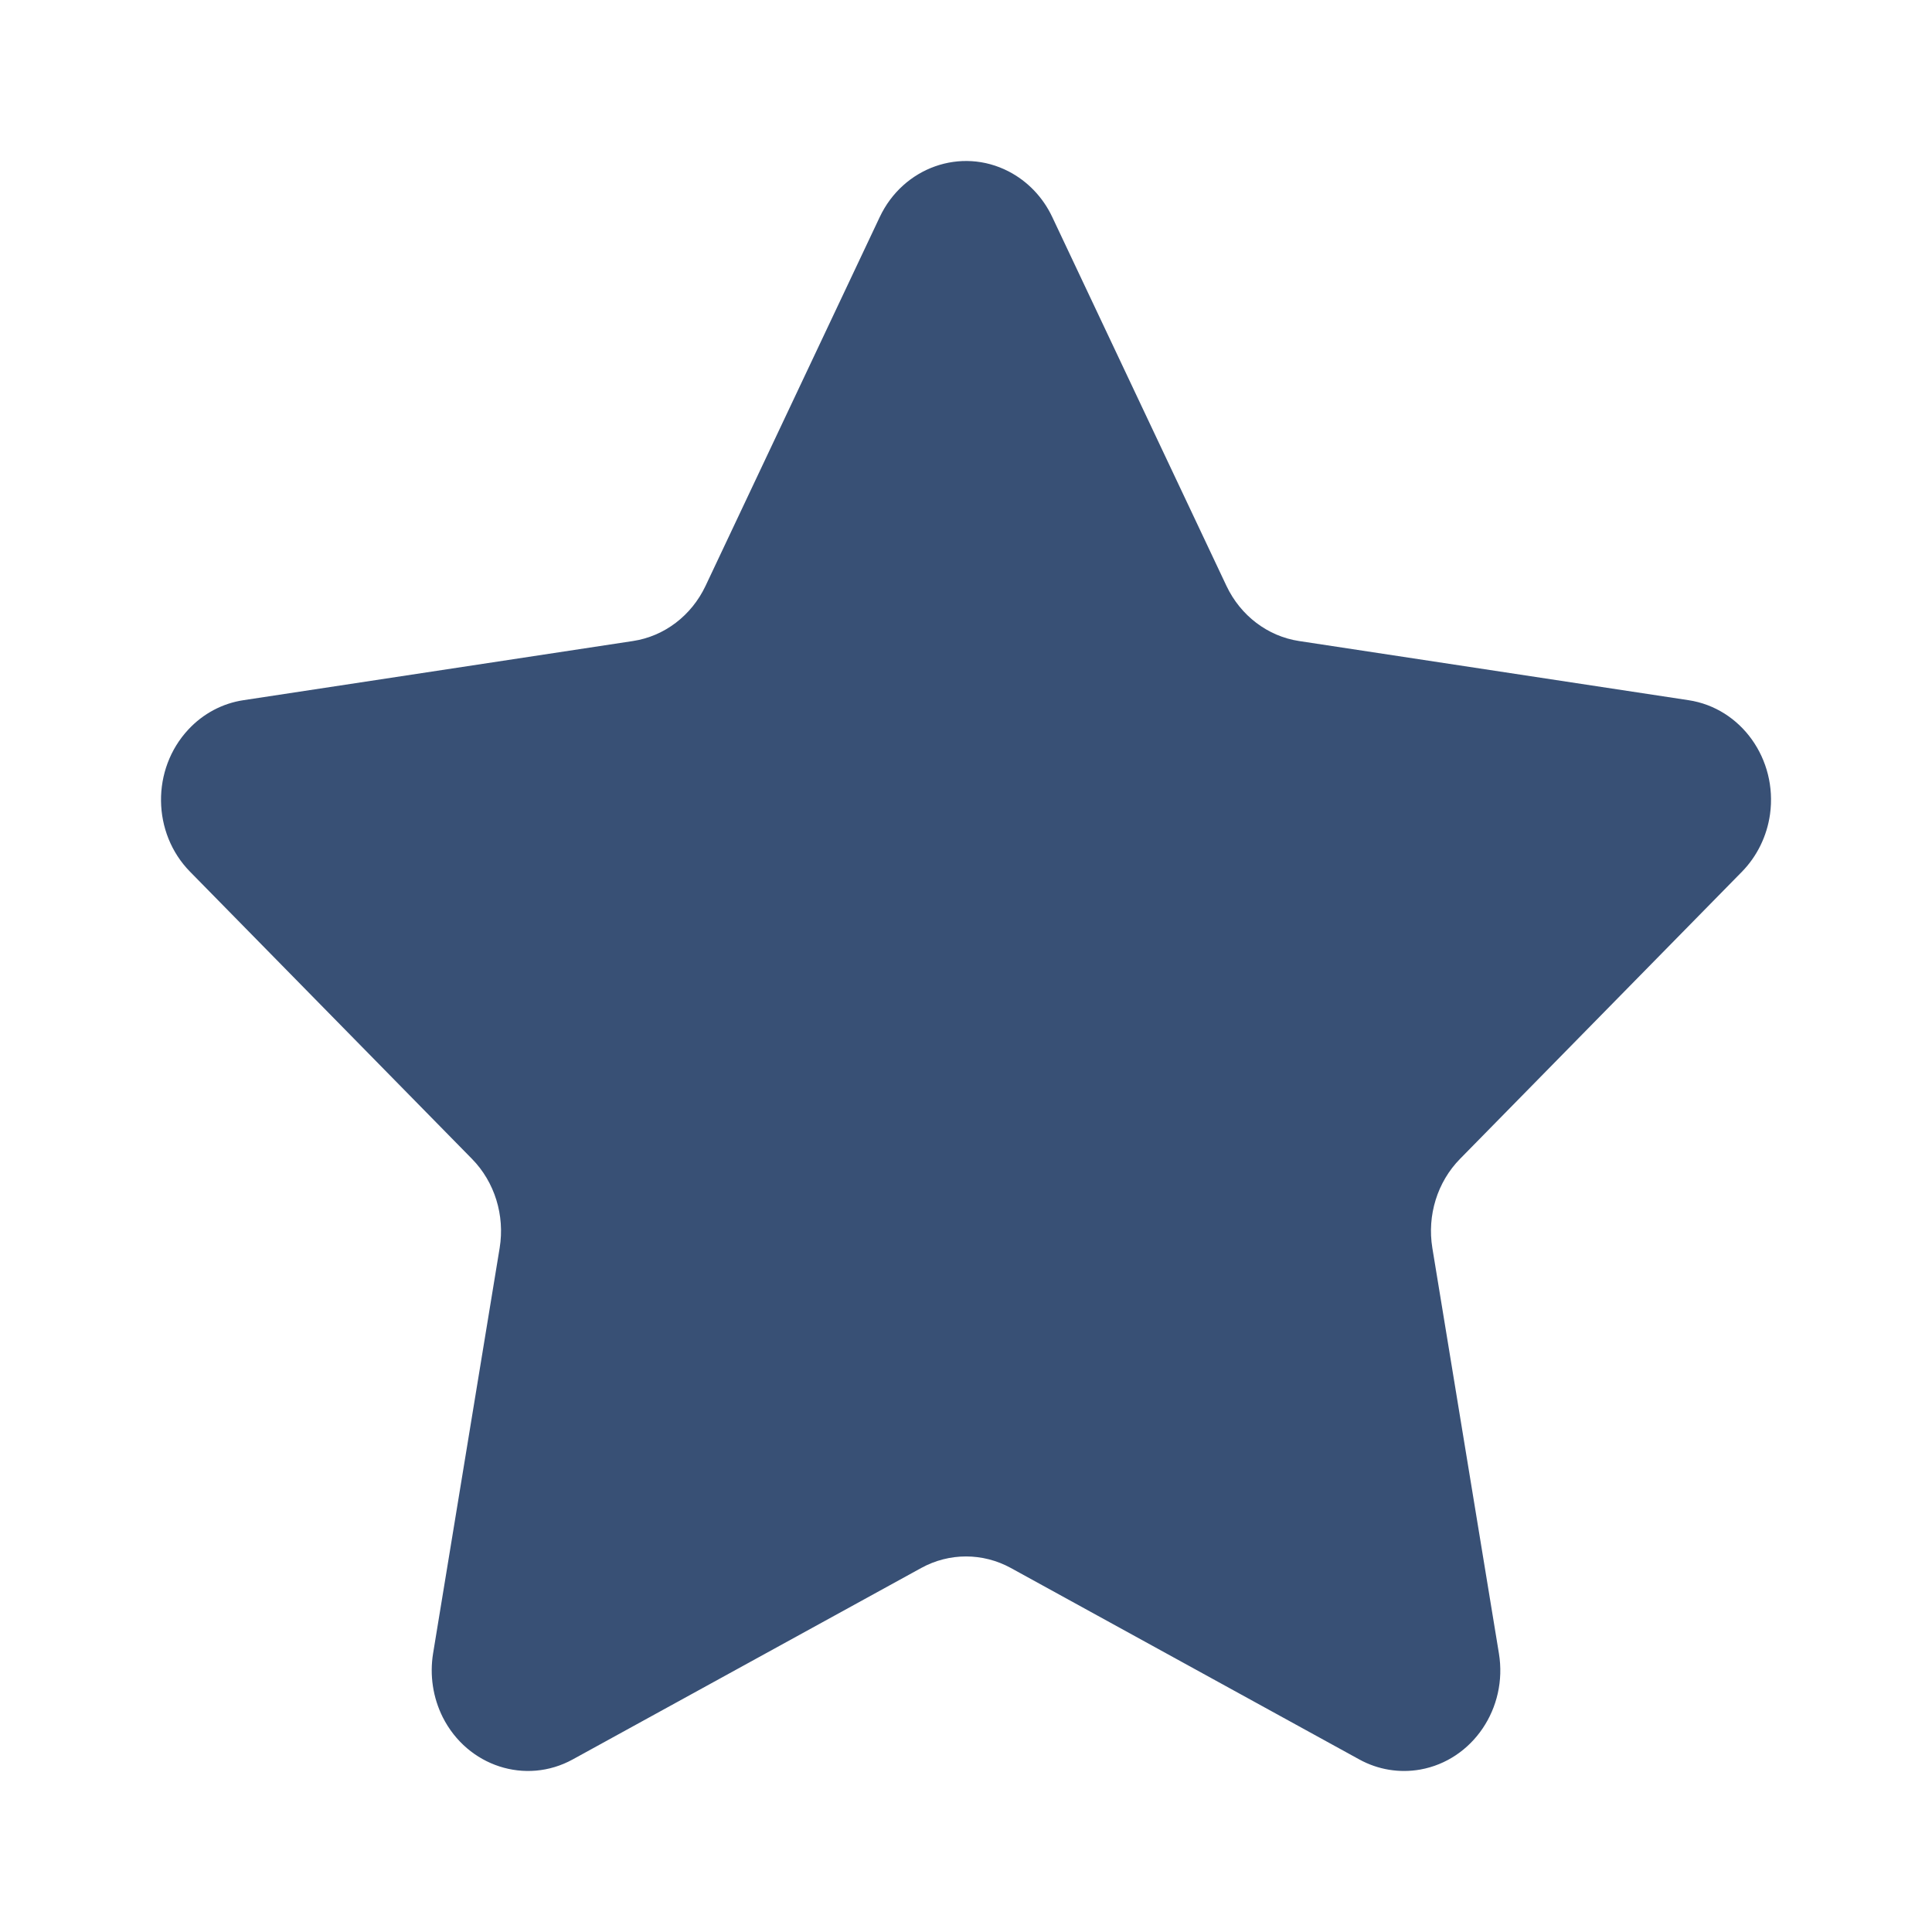
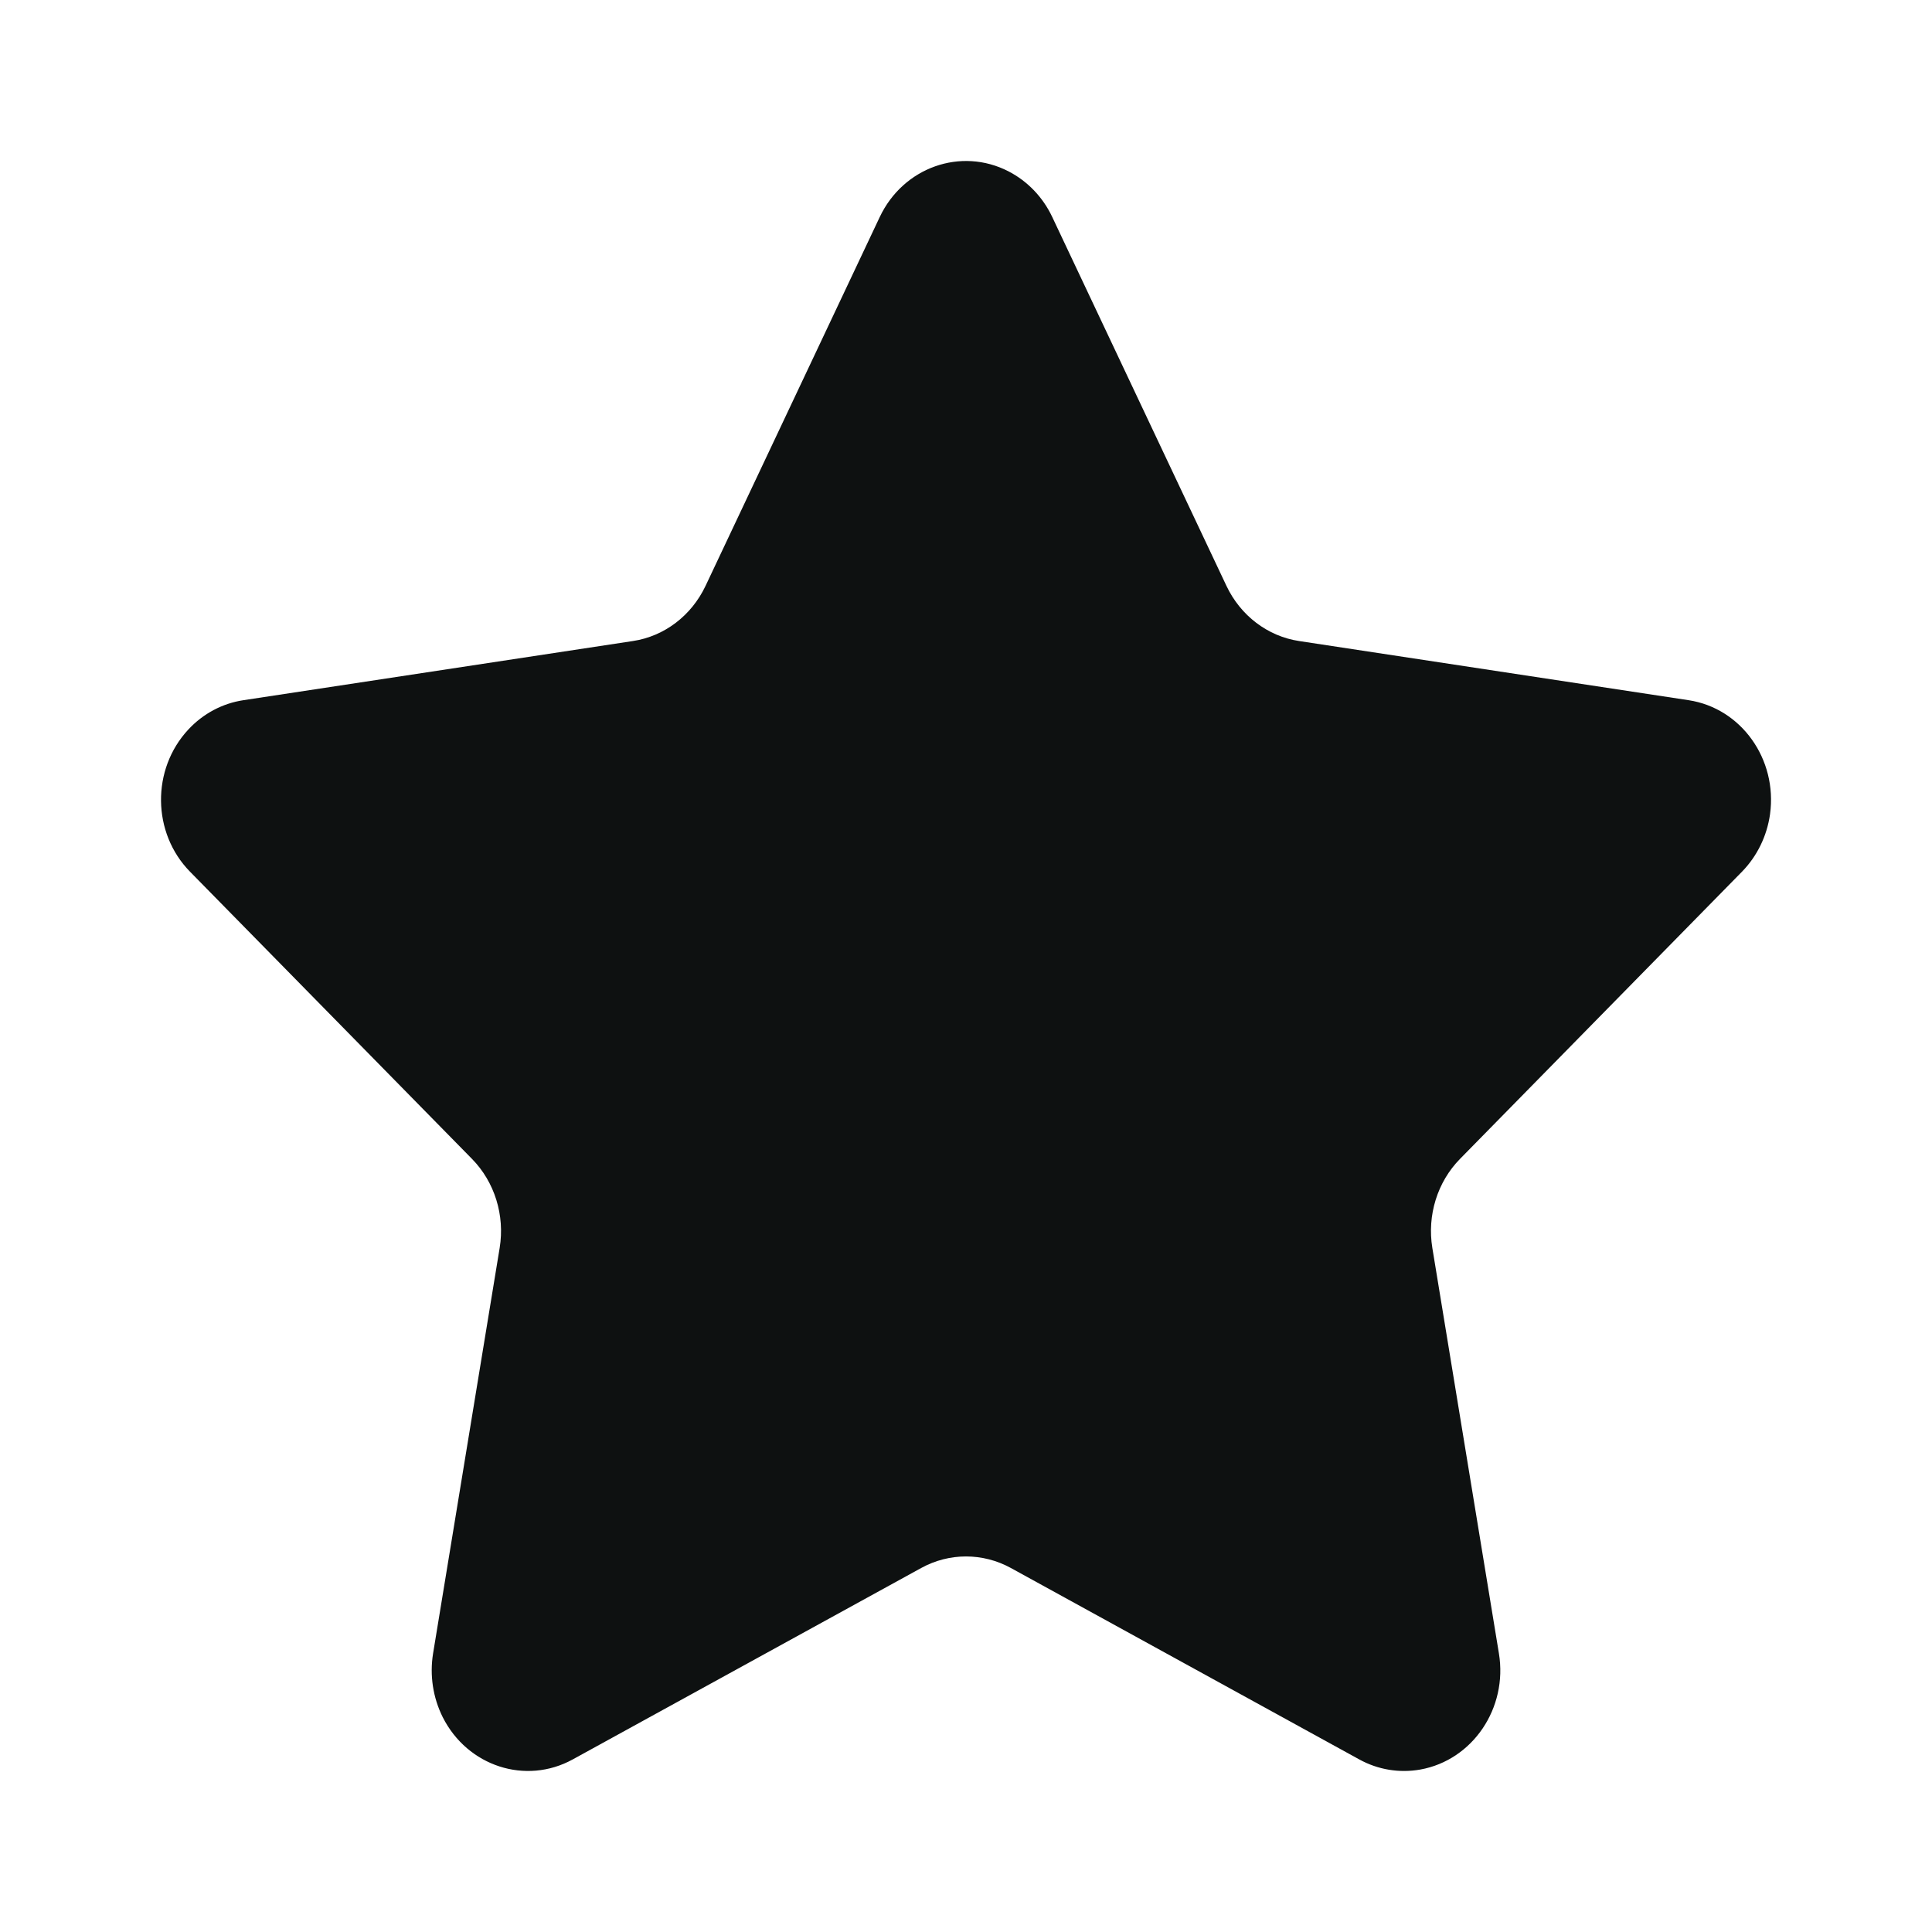
<svg xmlns="http://www.w3.org/2000/svg" width="24" height="24" viewBox="0 0 24 24" fill="none">
-   <path fill-rule="evenodd" clip-rule="evenodd" d="M11.444 19.478L7.115 21.856C6.531 22.177 5.808 21.942 5.5 21.332C5.378 21.088 5.336 20.81 5.38 20.539L6.207 15.502C6.273 15.097 6.145 14.683 5.863 14.396L2.361 10.829C1.888 10.348 1.879 9.556 2.34 9.062C2.523 8.865 2.764 8.737 3.024 8.698L7.863 7.963C8.253 7.904 8.589 7.648 8.764 7.279L10.928 2.697C11.22 2.078 11.937 1.824 12.529 2.129C12.765 2.251 12.956 2.45 13.072 2.697L15.236 7.279C15.411 7.648 15.748 7.904 16.137 7.963L20.976 8.698C21.63 8.797 22.082 9.431 21.988 10.114C21.95 10.386 21.827 10.637 21.639 10.829L18.137 14.396C17.855 14.683 17.727 15.097 17.793 15.502L18.62 20.539C18.732 21.219 18.294 21.865 17.643 21.982C17.384 22.028 17.117 21.984 16.885 21.856L12.557 19.478C12.208 19.287 11.792 19.287 11.444 19.478Z" fill="#385075" />
+   <path fill-rule="evenodd" clip-rule="evenodd" d="M11.444 19.478L7.115 21.856C6.531 22.177 5.808 21.942 5.5 21.332C5.378 21.088 5.336 20.81 5.38 20.539L6.207 15.502C6.273 15.097 6.145 14.683 5.863 14.396L2.361 10.829C1.888 10.348 1.879 9.556 2.34 9.062C2.523 8.865 2.764 8.737 3.024 8.698L7.863 7.963C8.253 7.904 8.589 7.648 8.764 7.279L10.928 2.697C11.22 2.078 11.937 1.824 12.529 2.129C12.765 2.251 12.956 2.45 13.072 2.697L15.236 7.279C15.411 7.648 15.748 7.904 16.137 7.963L20.976 8.698C21.63 8.797 22.082 9.431 21.988 10.114C21.95 10.386 21.827 10.637 21.639 10.829L18.137 14.396C17.855 14.683 17.727 15.097 17.793 15.502L18.62 20.539C18.732 21.219 18.294 21.865 17.643 21.982C17.384 22.028 17.117 21.984 16.885 21.856L12.557 19.478C12.208 19.287 11.792 19.287 11.444 19.478Z" fill="#0E1111" />
</svg>
